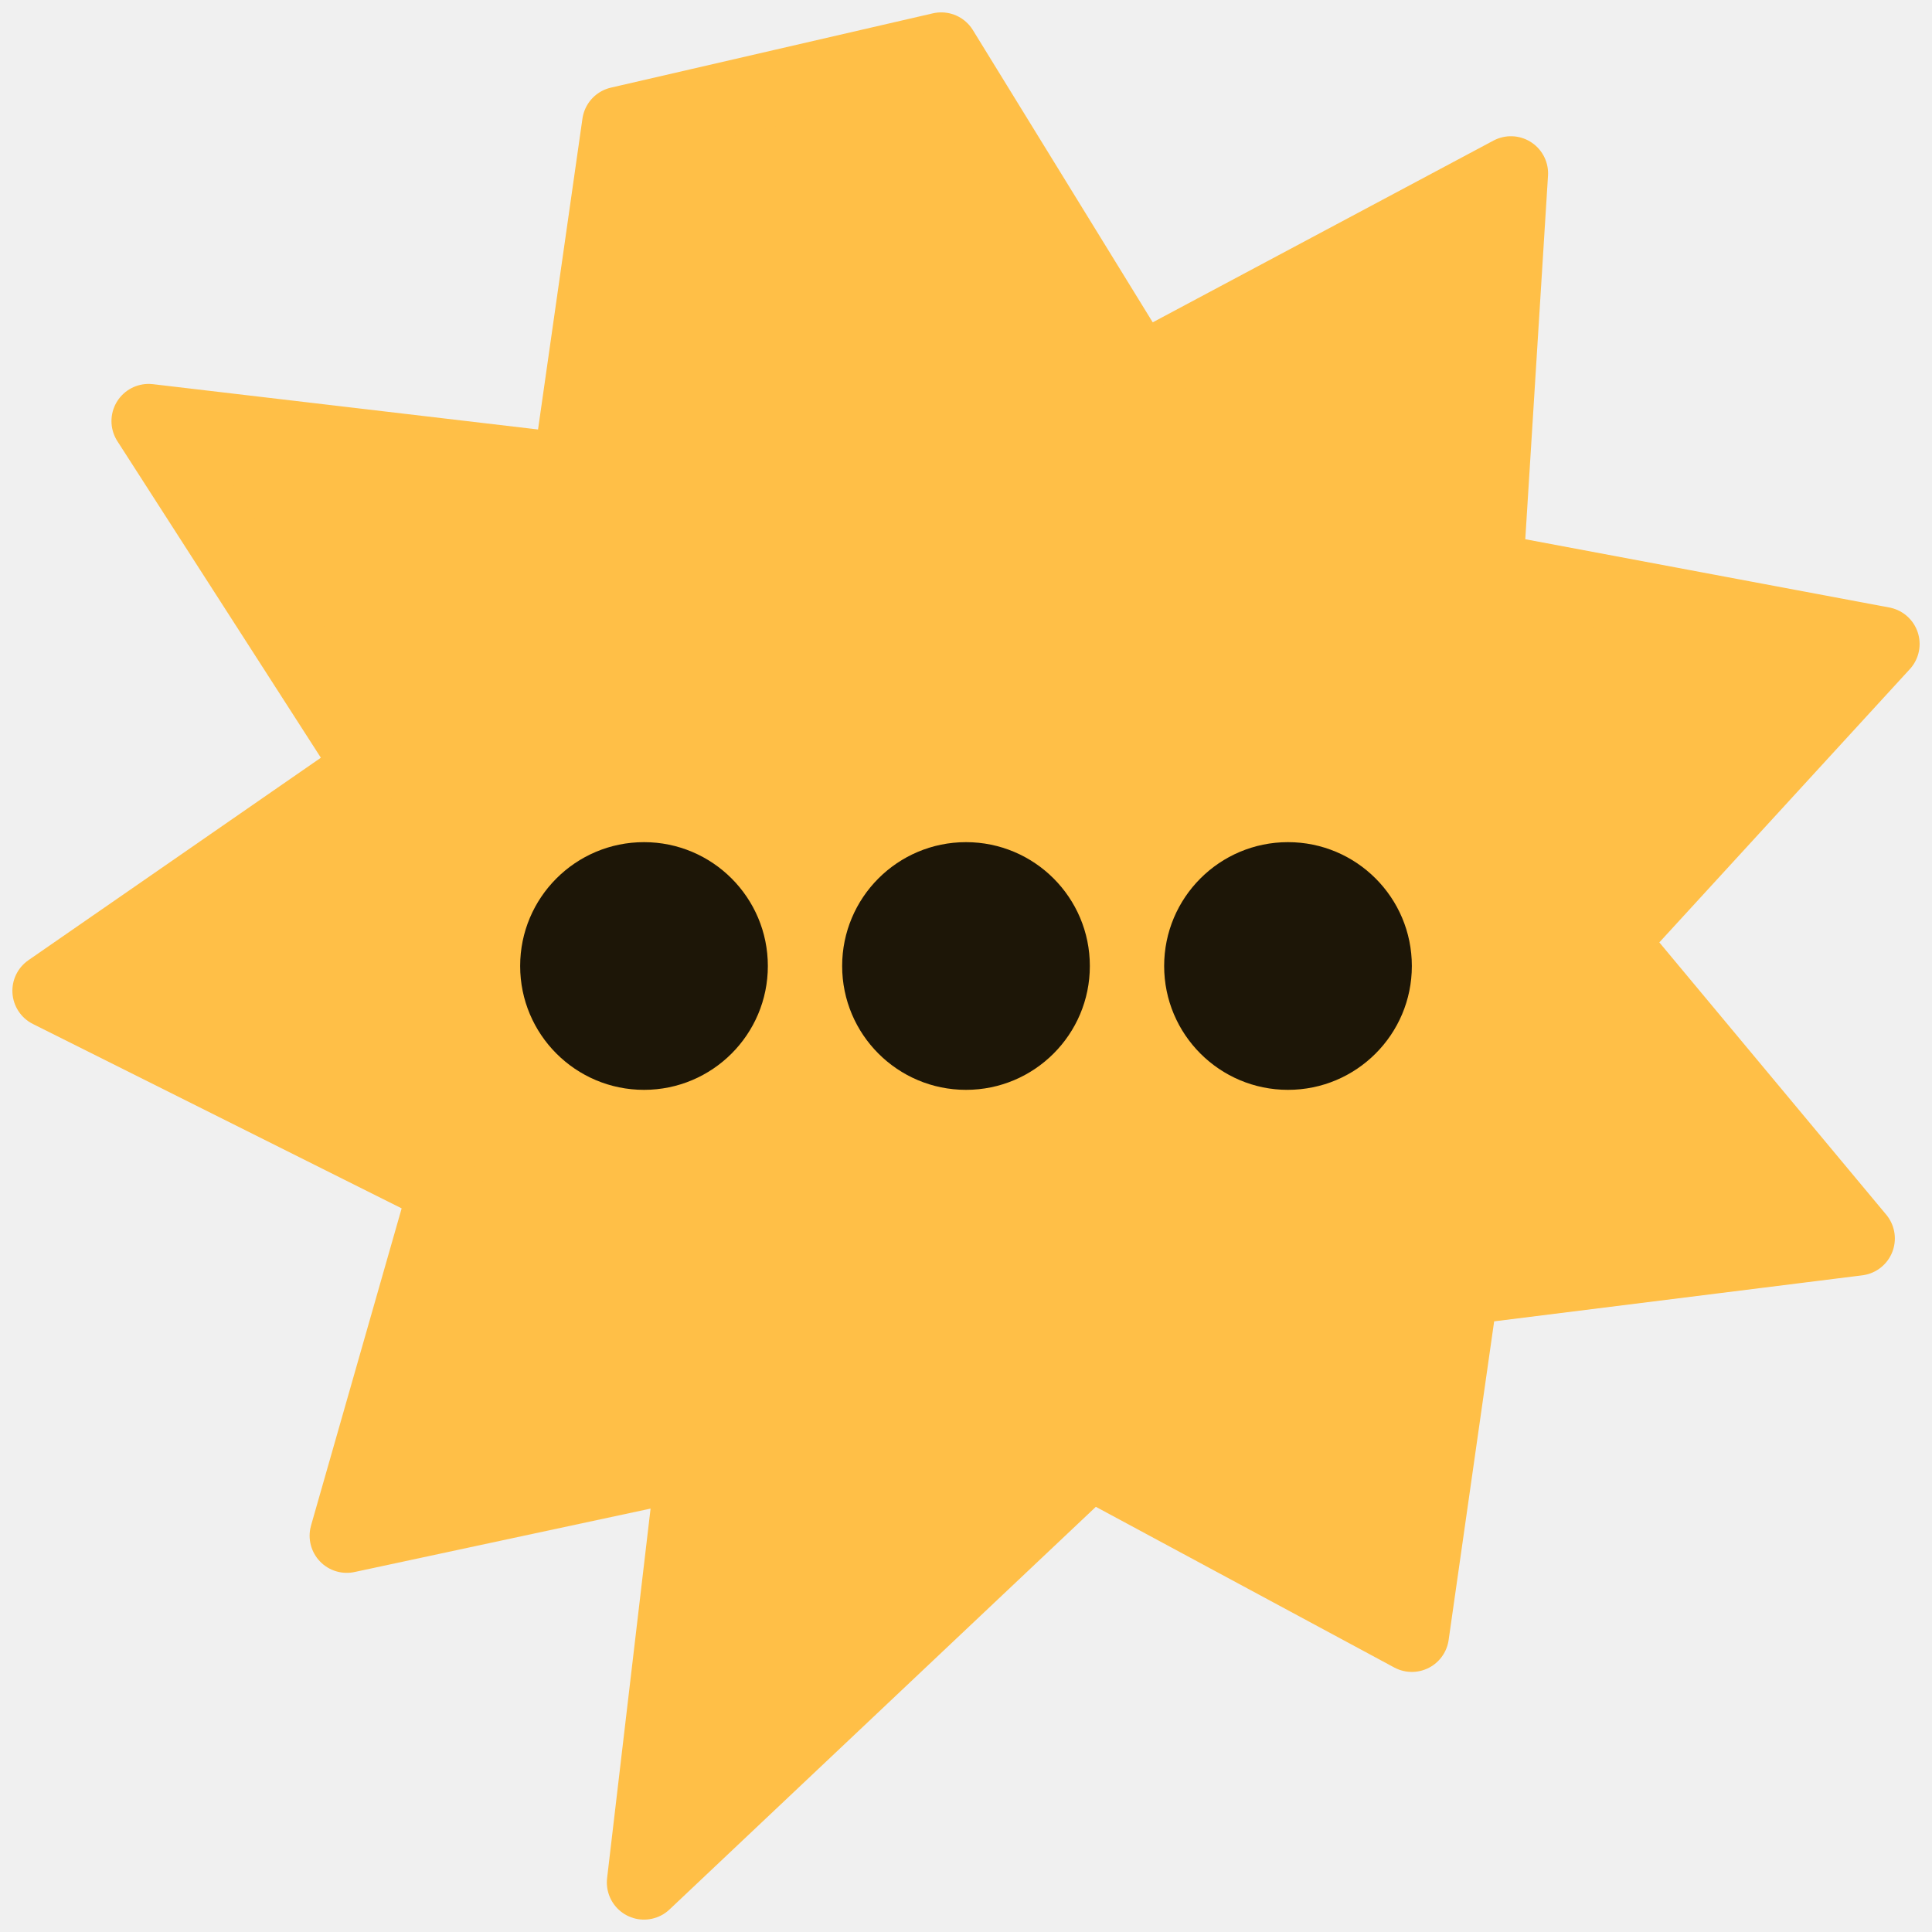
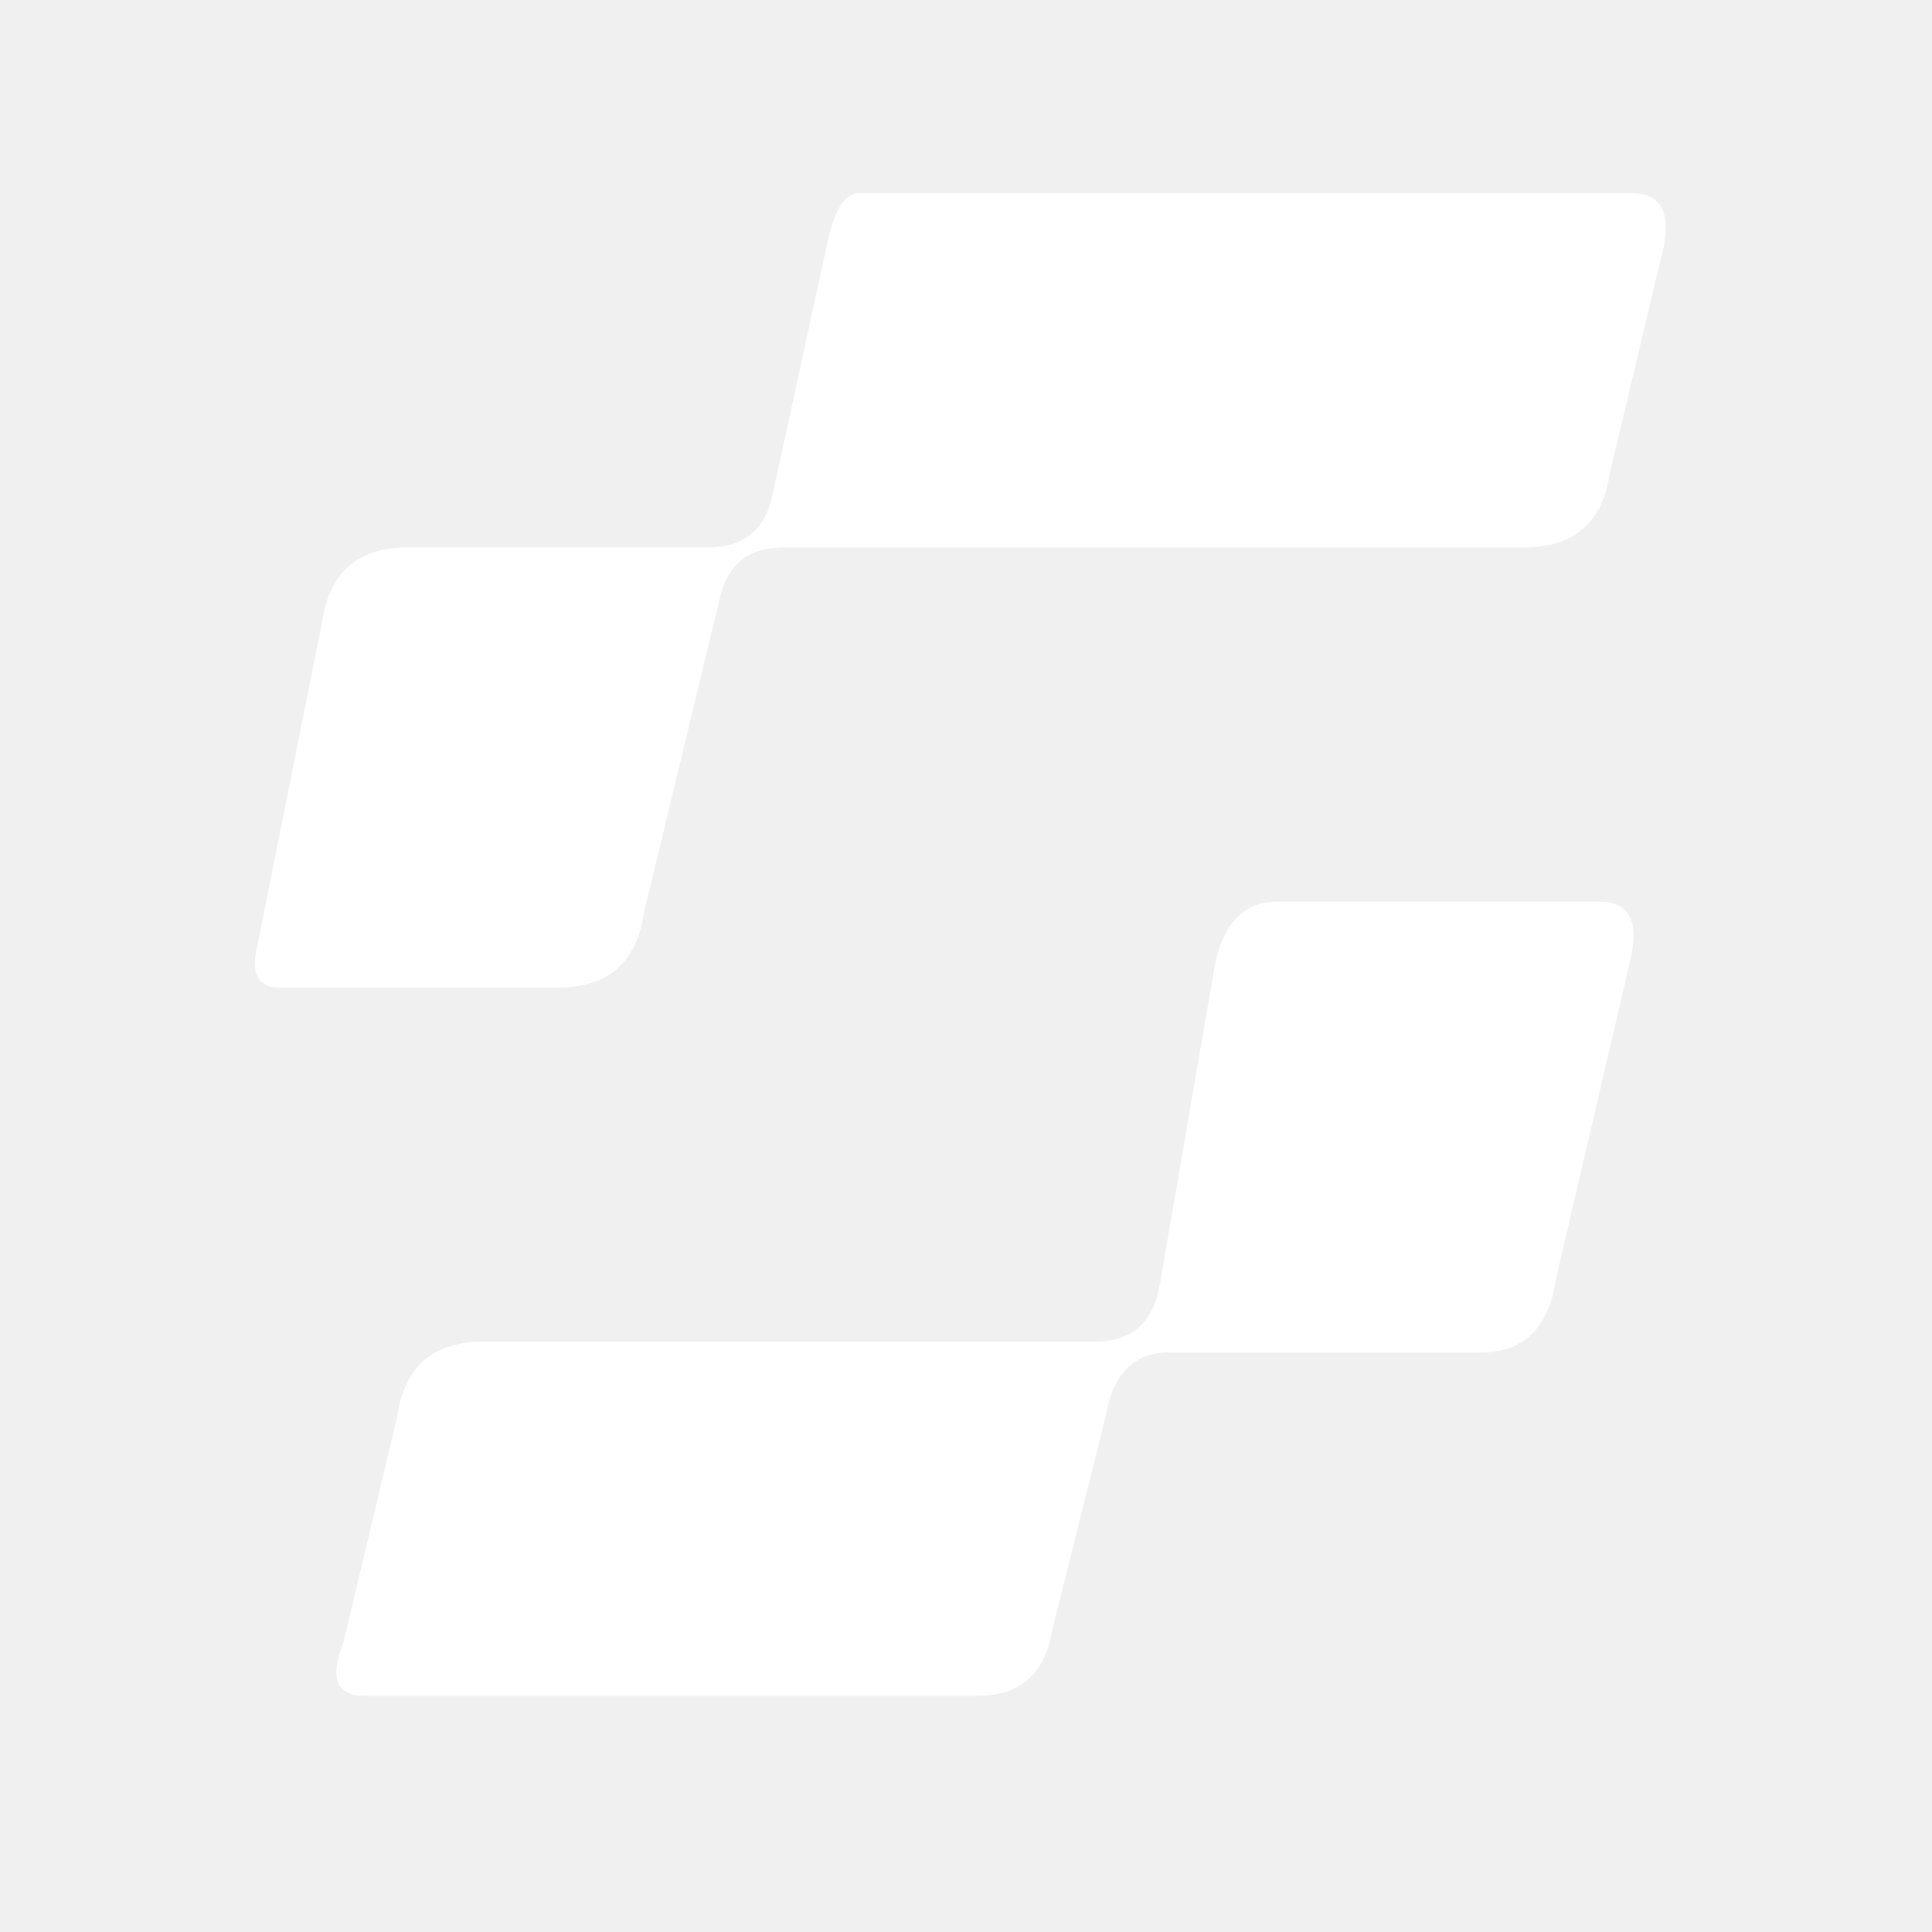
- <svg xmlns="http://www.w3.org/2000/svg" width="64" height="64" viewBox="12 12 78 78">
-   <path fill="#ffbf47" stroke="#ffbf47" stroke-width="3" stroke-linejoin="round" d="M50,14 L58,27 L73,19 L72,35 L88,38 L77,50 L87,62 L71,64 L69,78 L56,71 L38,88 L40,71 L26,74 L30,60 L14,52 L27,43 L18,29 L35,31 L37,17 Z" />
-   <circle cx="38" cy="51" r="5" fill="#1d1607" />
-   <circle cx="51" cy="51" r="5" fill="#1d1607" />
-   <circle cx="64" cy="51" r="5" fill="#1d1607" />
+ <svg xmlns="http://www.w3.org/2000/svg" width="180" height="180" viewBox="0 0 180 180">
+   <path d="M 80 18 L 152 18 Q 156 18 155 23 L 150 44 Q 149 51 142 51 L 73 51 Q 68 51 67 56 L 60 85 Q 59 92 52 92 L 26 92 Q 23 92 24 88 L 30 58 Q 31 51 38 51 L 66 51 Q 71 51 72 46 L 77 23 Q 78 18 80 18 Z M 119 84 L 149 84 Q 153 84 152 89 L 145 119 Q 144 126 138 126 L 109 126 Q 104 126 103 132 L 98 152 Q 97 158 91 158 L 34 158 Q 30 158 32 153 L 37 132 Q 38 125 45 125 L 102 125 Q 107 125 108 120 L 113 91 Q 114 84 119 84 Z" fill="#FFFFFF" />
</svg>
